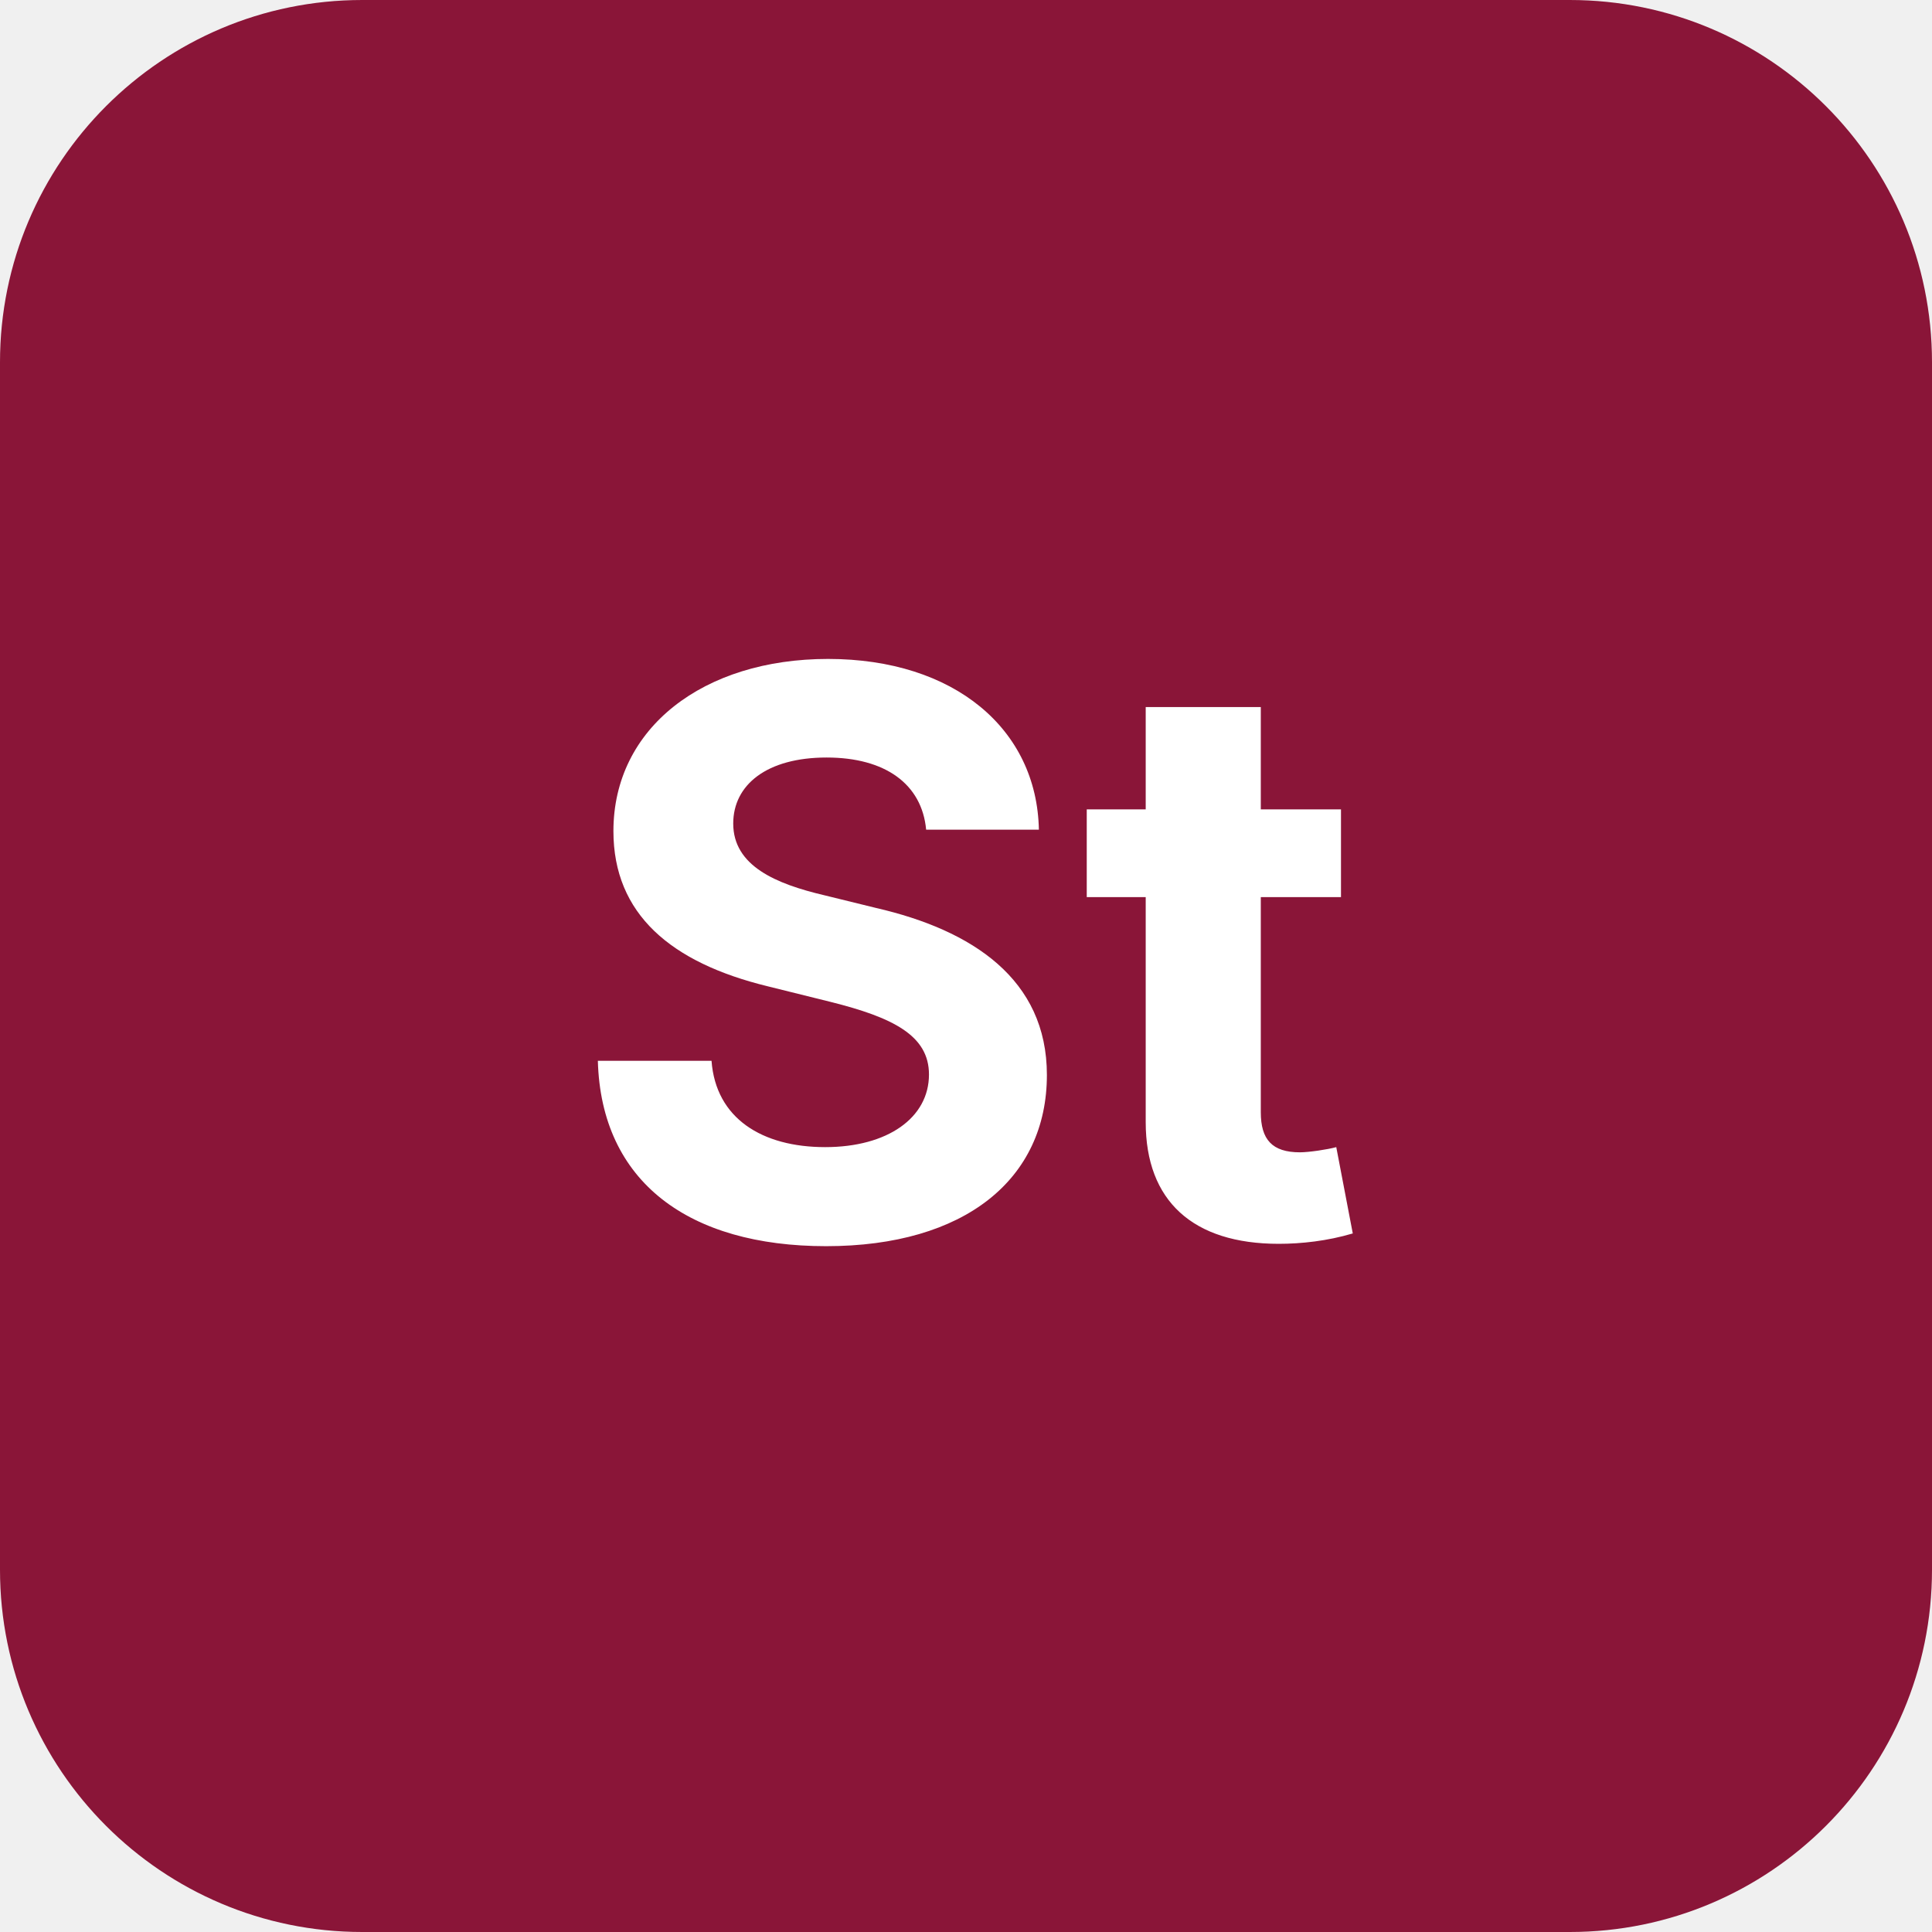
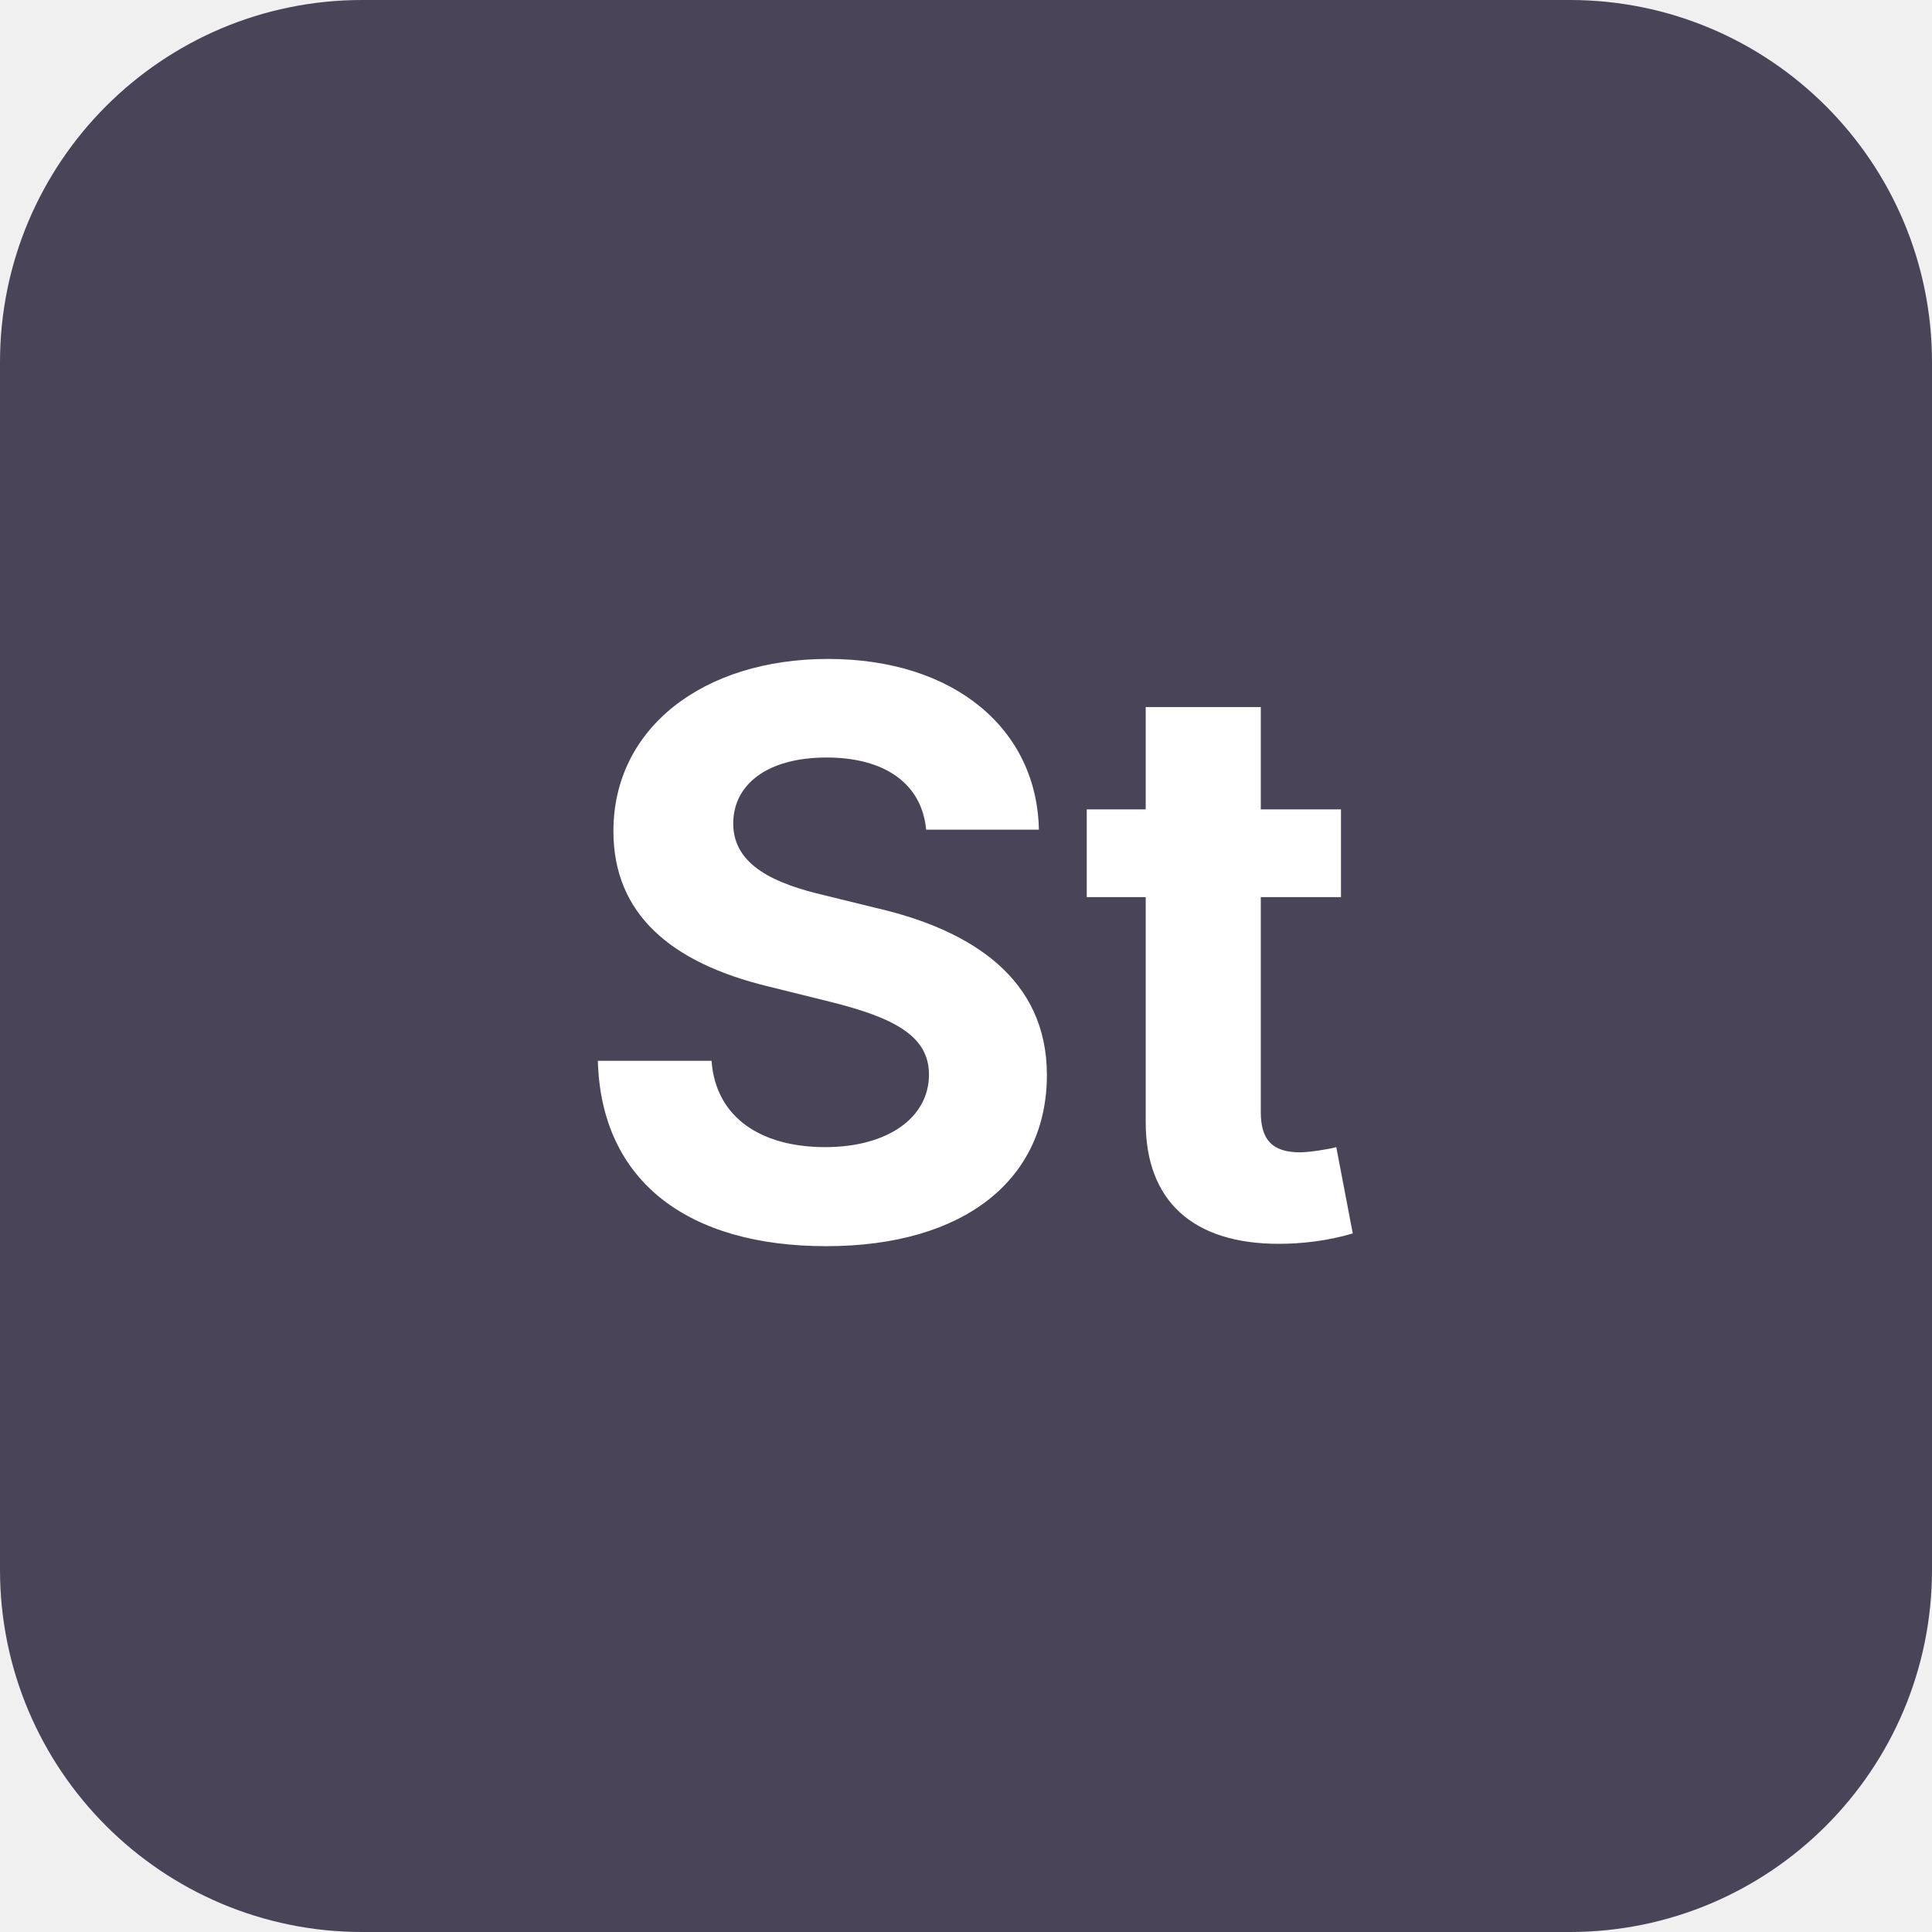
<svg xmlns="http://www.w3.org/2000/svg" viewBox="0 0 64 64">
-   <rect width="64" height="64" rx="12" fill="#8a1538" />
+   <rect width="64" height="64" rx="12" fill="#4a4458" />
  <text x="32" y="41" font-size="26" font-weight="700" text-anchor="middle" fill="#fff" font-family="system-ui,-apple-system,Hiragino Sans,Segoe UI,sans-serif">St</text>
</svg>
